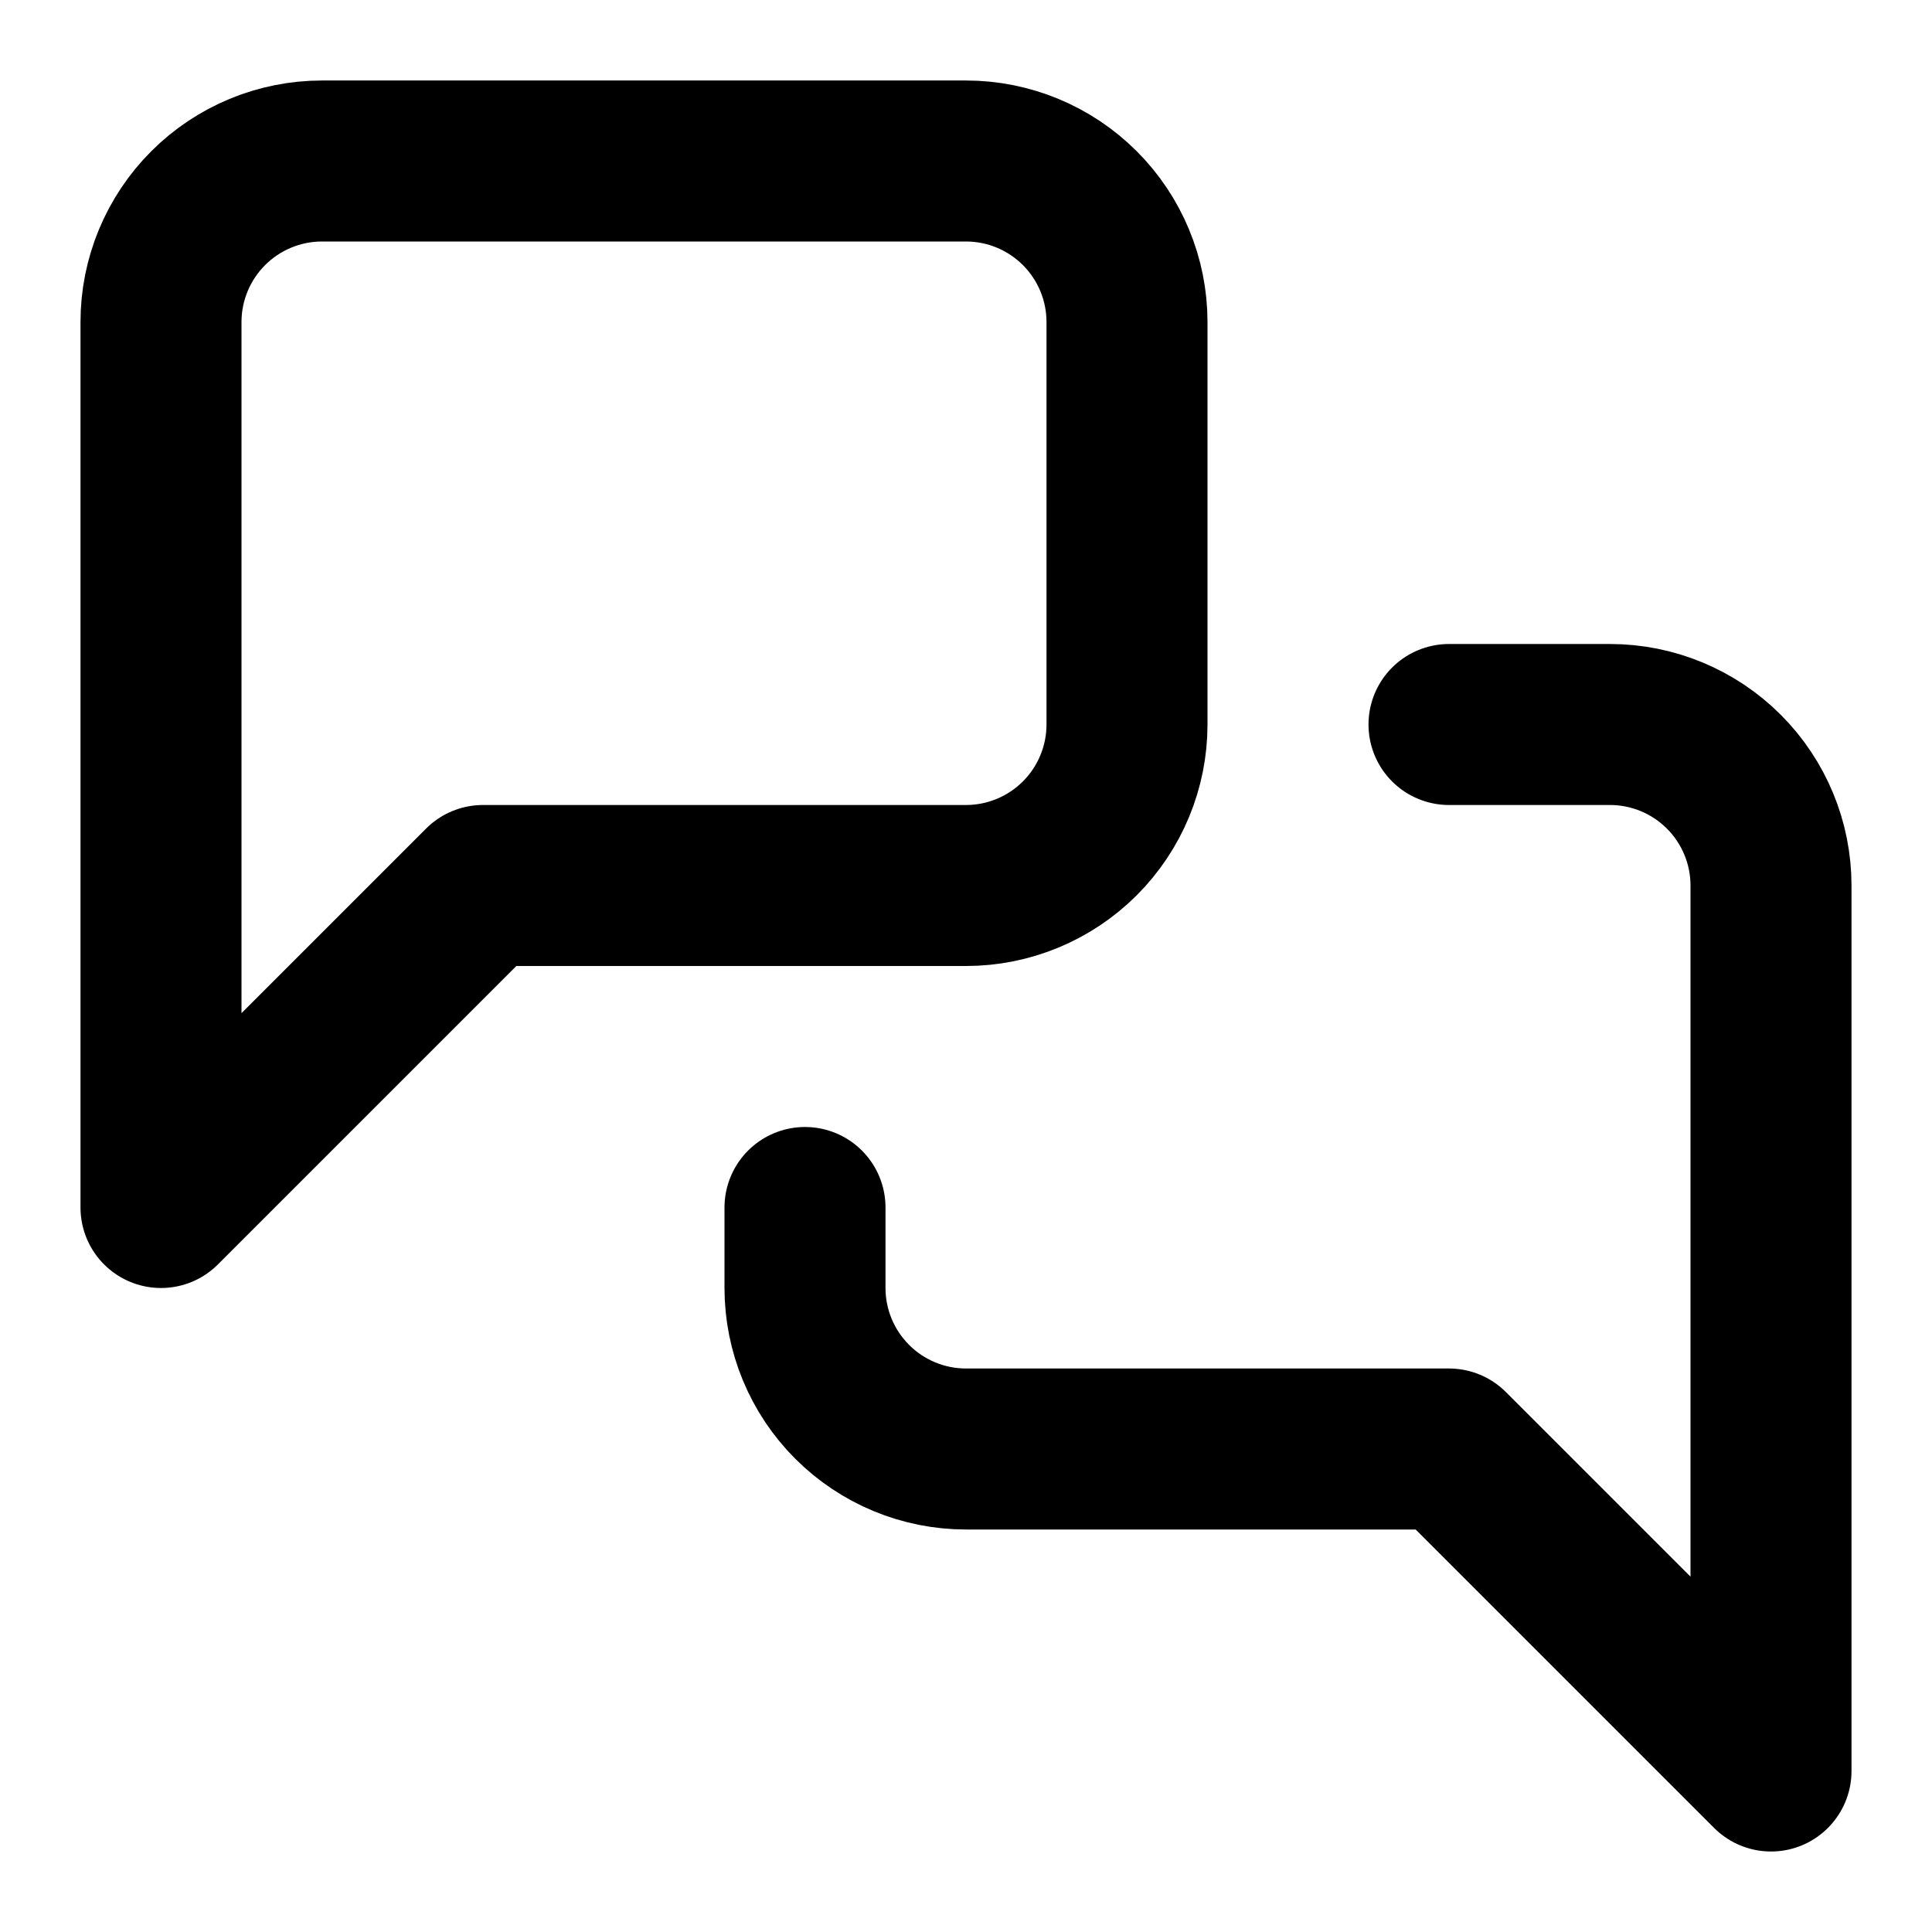
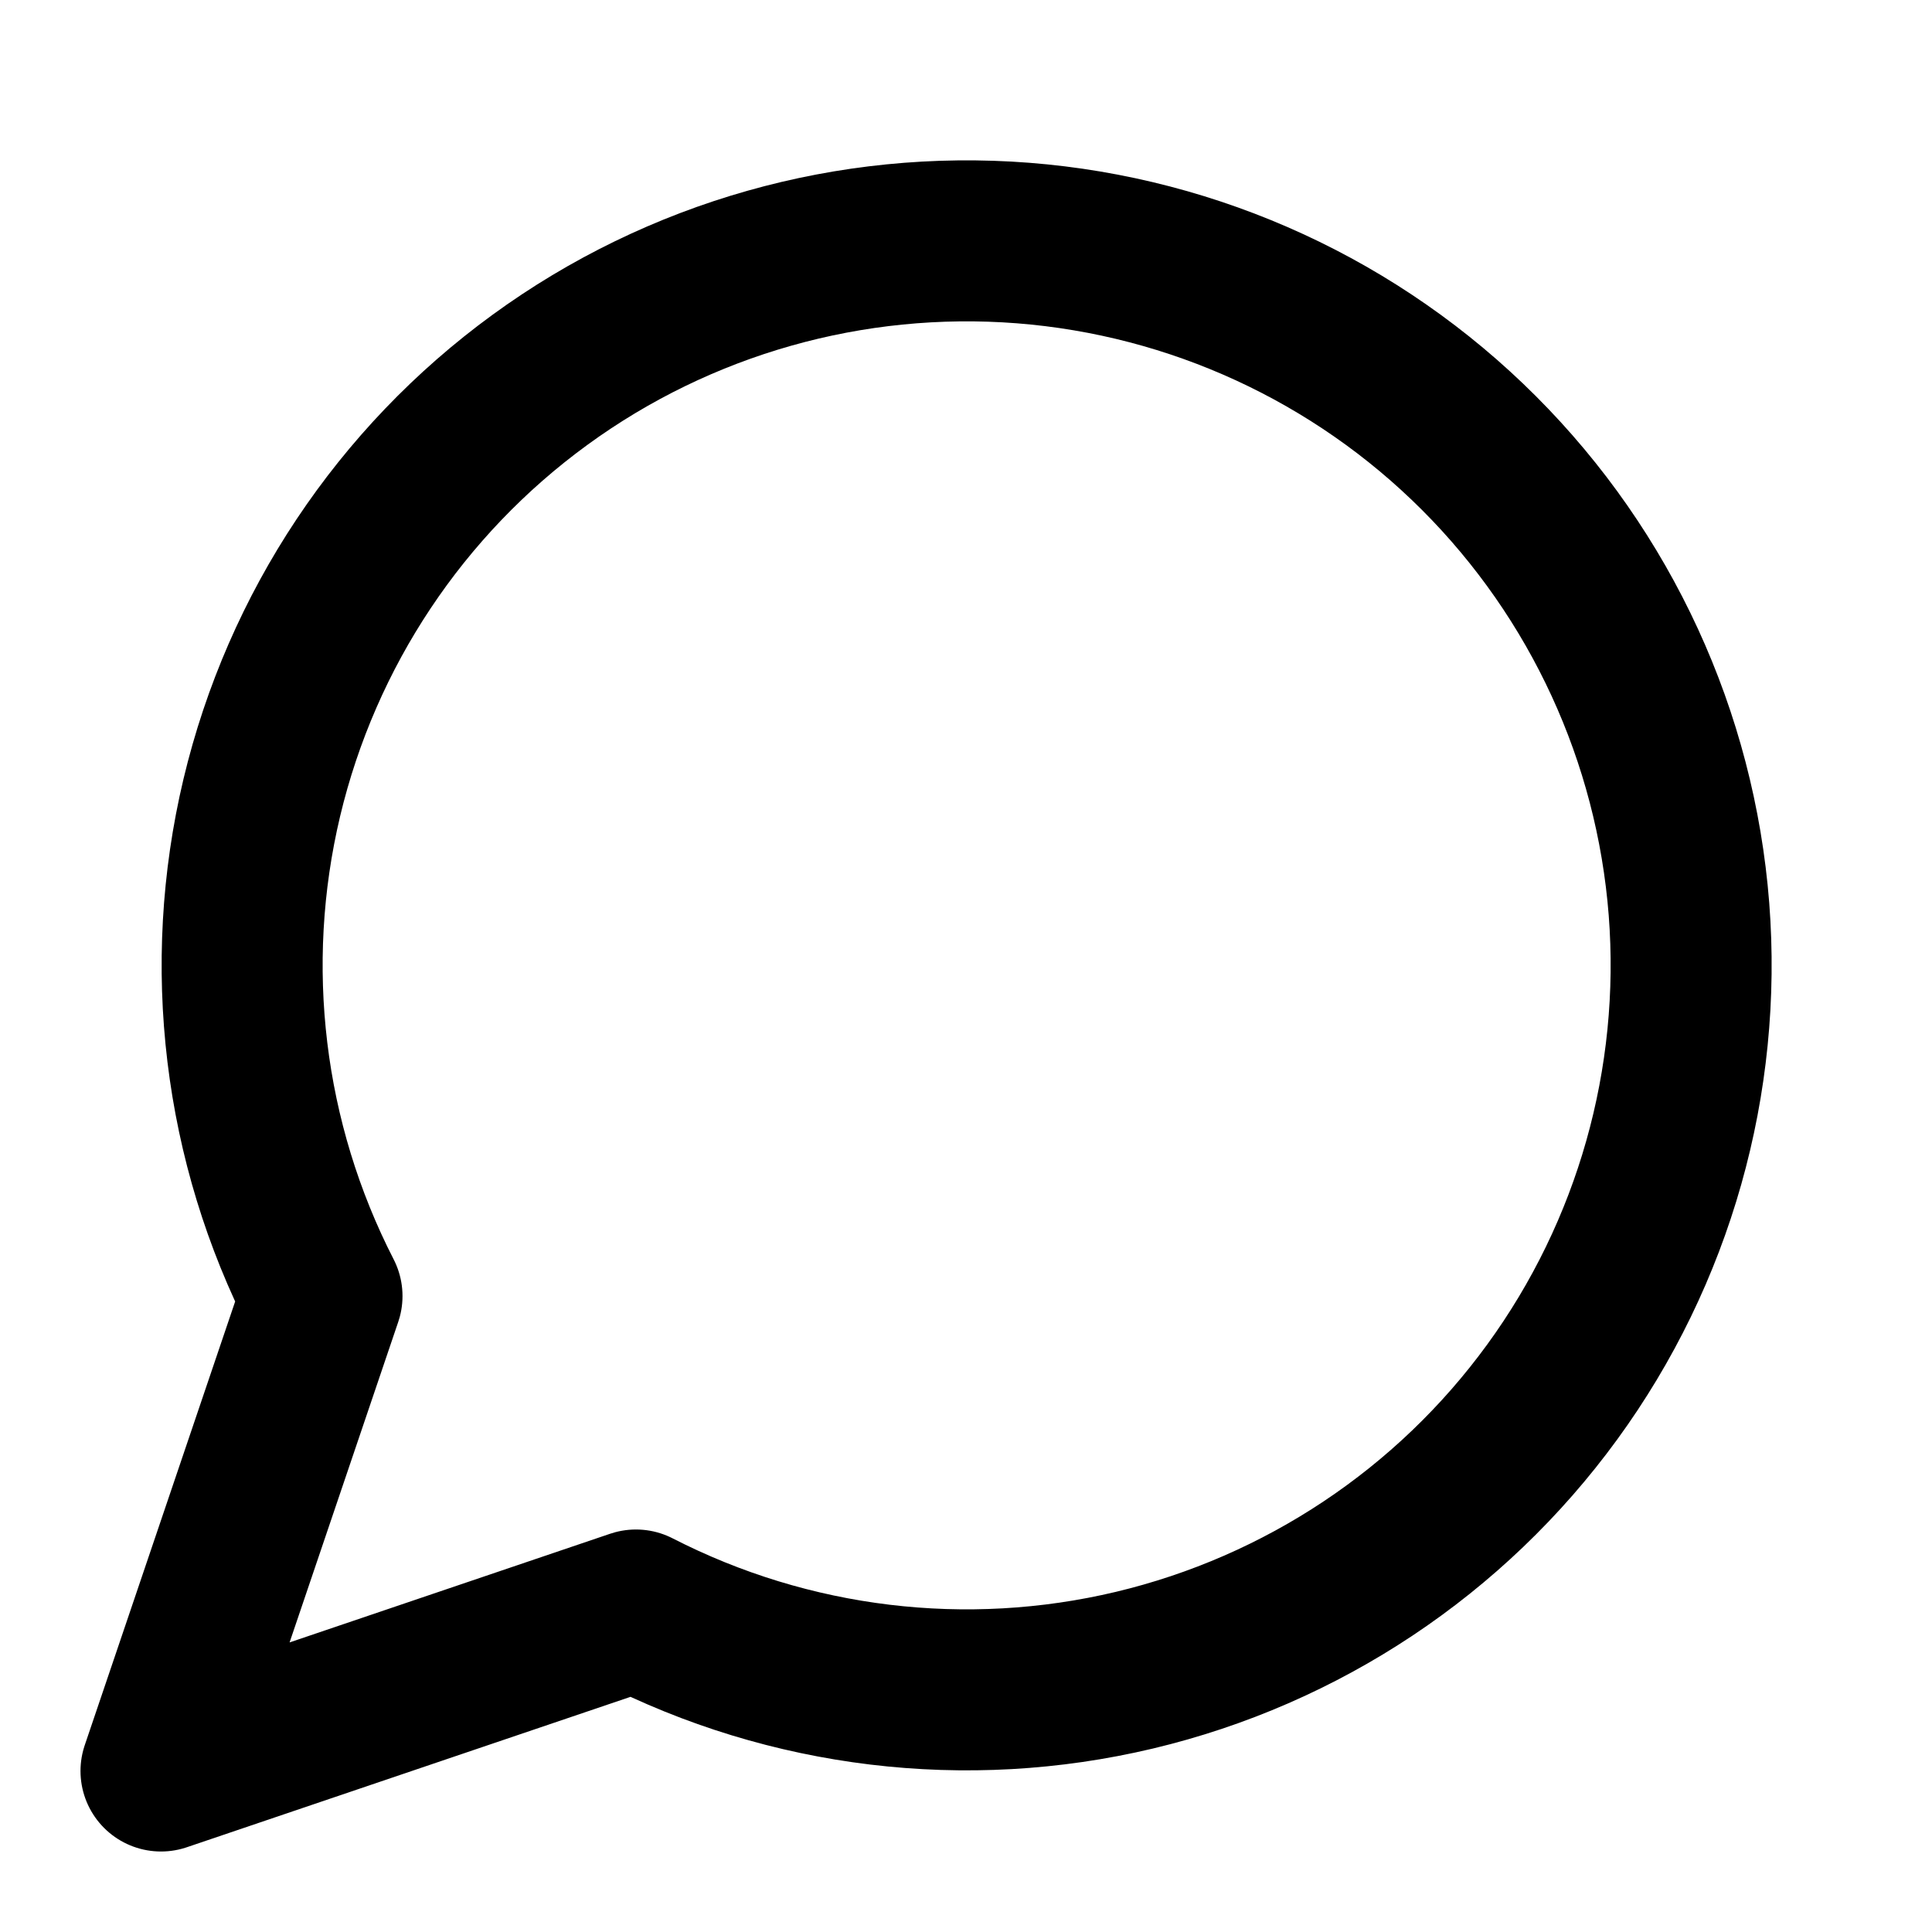
<svg xmlns="http://www.w3.org/2000/svg" width="24" height="24" viewBox="0 0 24 24" fill="none">
-   <path d="M18 9H20C20.53 9 21.039 9.211 21.414 9.586C21.789 9.961 22 10.47 22 11V22L18 18H12C11.47 18 10.961 17.789 10.586 17.414C10.211 17.039 10 16.53 10 16V15M14 9C14 9.53 13.789 10.039 13.414 10.414C13.039 10.789 12.53 11 12 11H6L2 15V4C2 3.47 2.211 2.961 2.586 2.586C2.961 2.211 3.47 2 4 2H12C12.53 2 13.039 2.211 13.414 2.586C13.789 2.961 14 3.47 14 4V9Z" stroke="black" stroke-width="2" stroke-linecap="round" stroke-linejoin="round" />
+   <path d="M7.9 20C9.809 20.979 12.004 21.244 14.091 20.748C16.178 20.251 18.019 19.026 19.282 17.292C20.545 15.559 21.147 13.431 20.981 11.292C20.814 9.154 19.889 7.145 18.372 5.628C16.855 4.111 14.846 3.186 12.708 3.019C10.569 2.853 8.441 3.455 6.708 4.718C4.974 5.981 3.749 7.822 3.252 9.909C2.756 11.996 3.021 14.191 4 16.1L2 22L7.9 20Z" stroke="black" stroke-width="2" stroke-linecap="round" stroke-linejoin="round" />
</svg>
